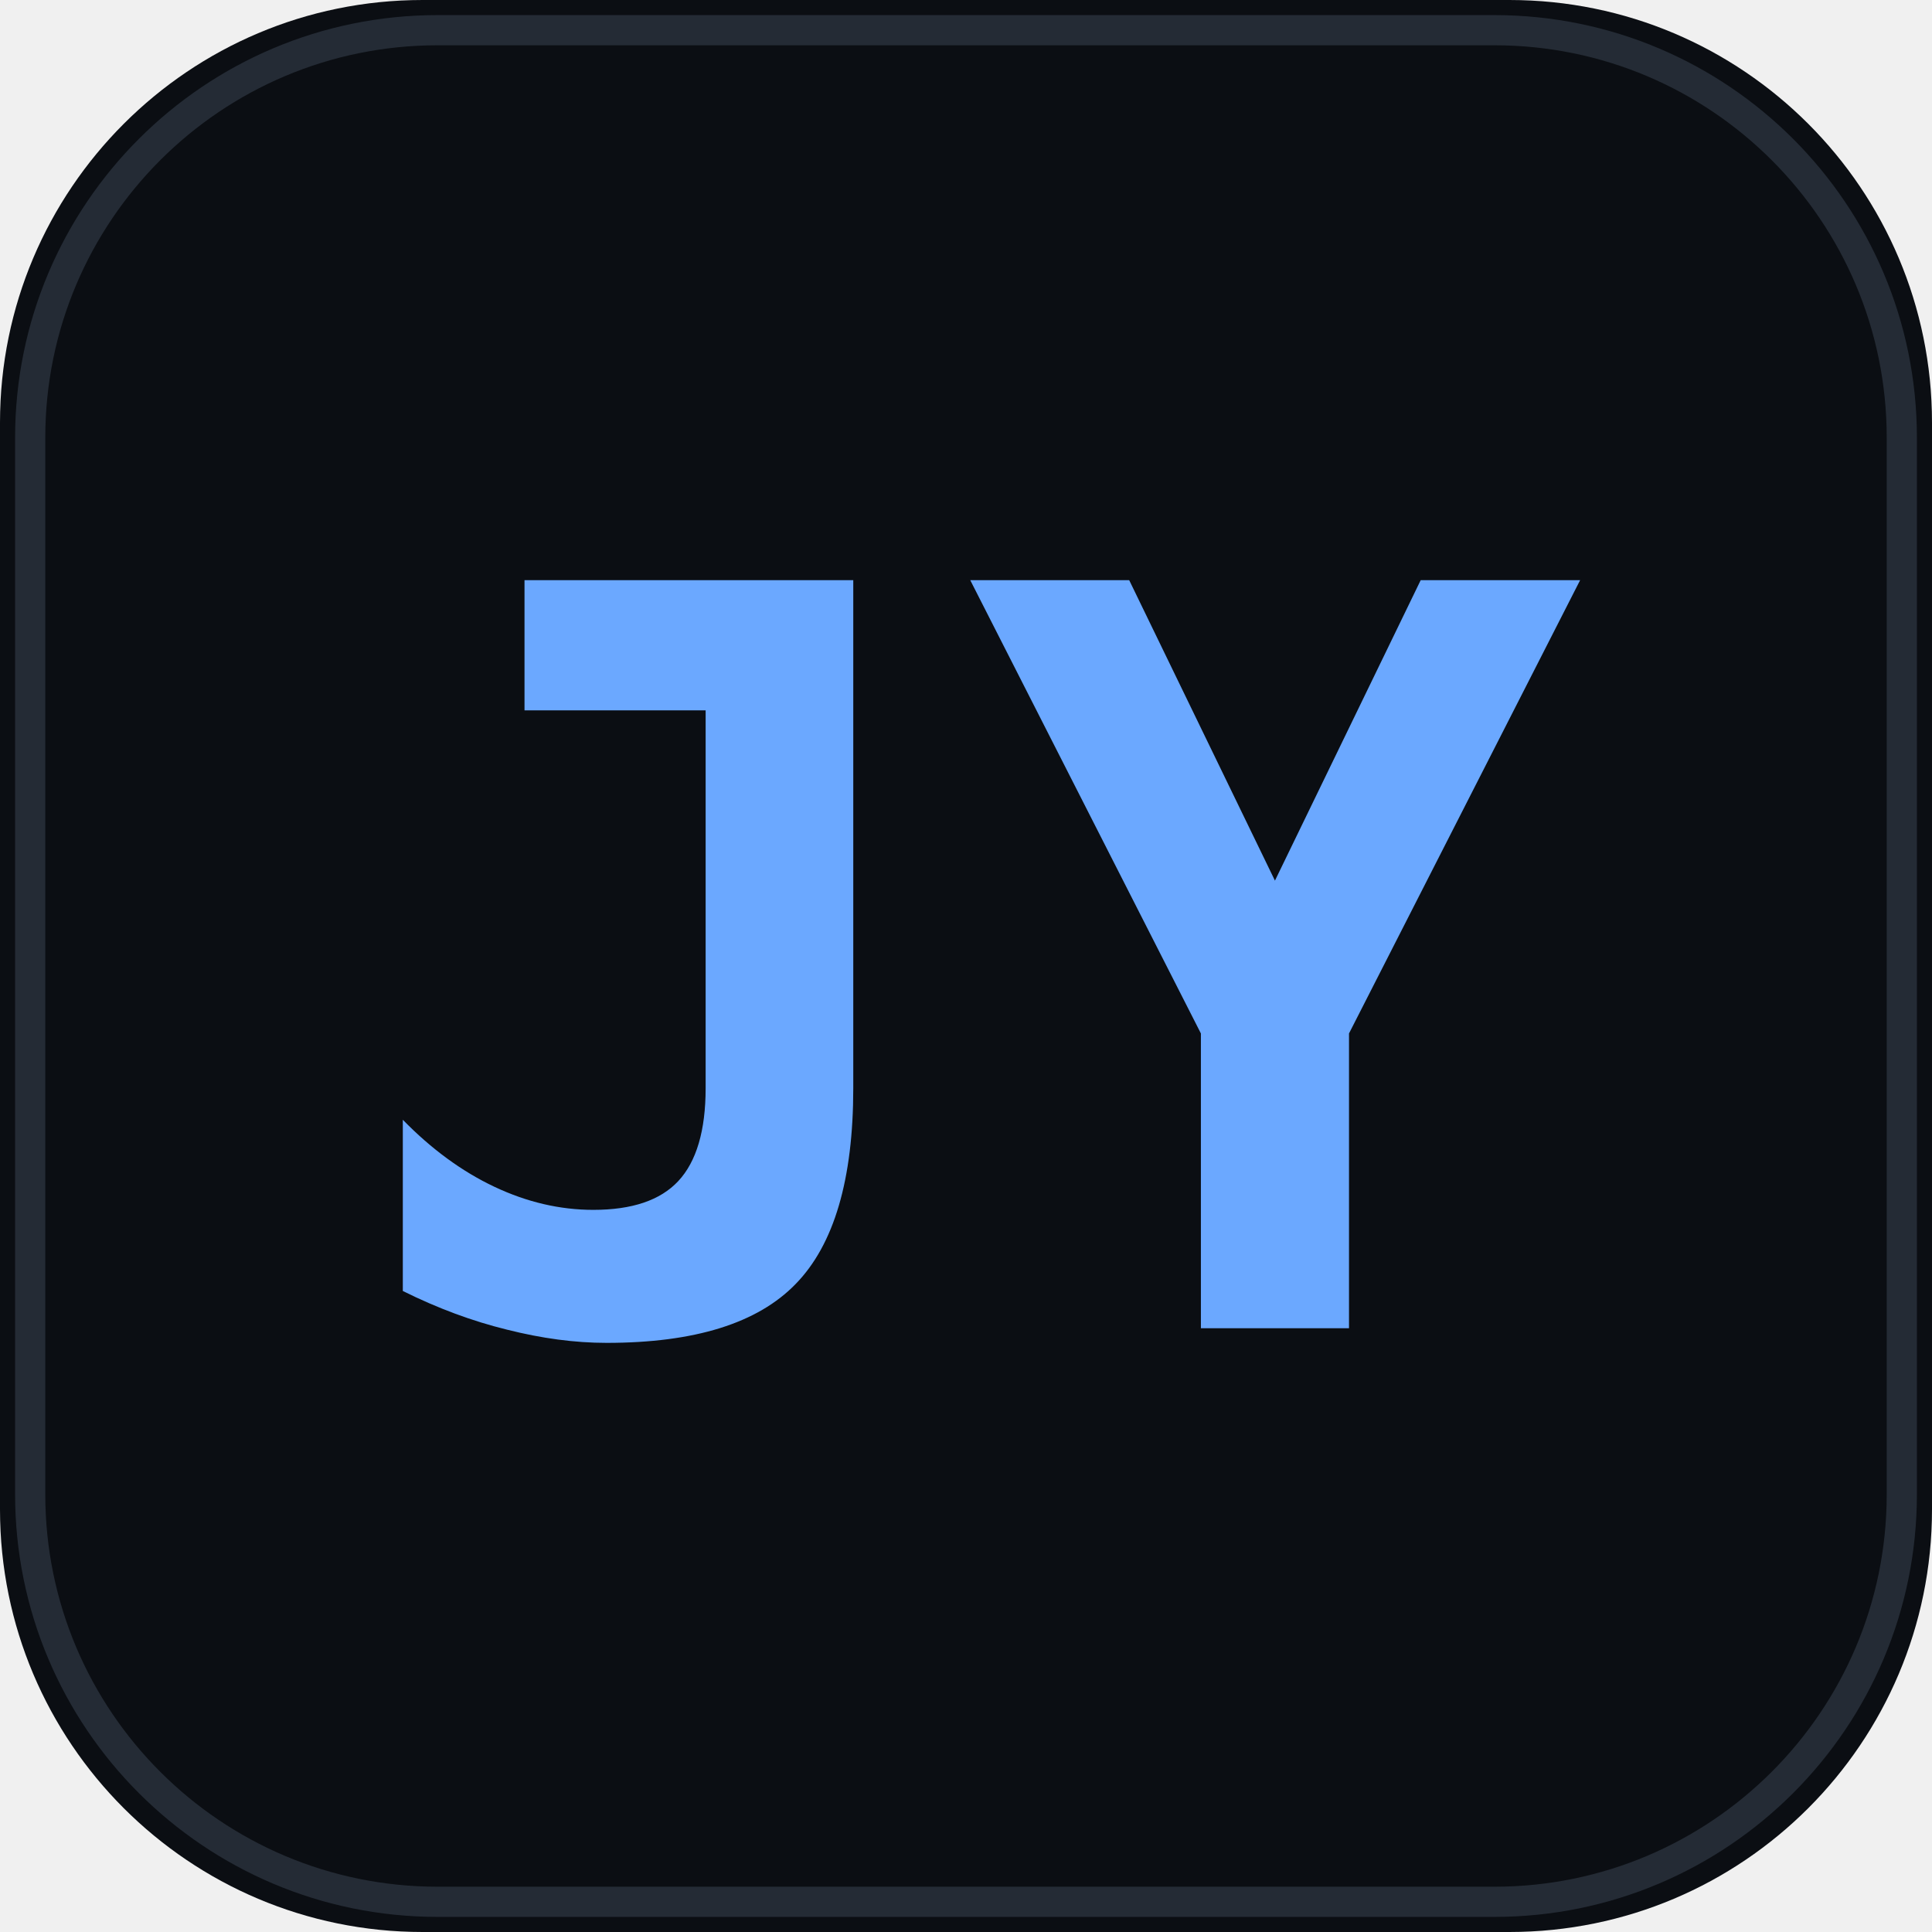
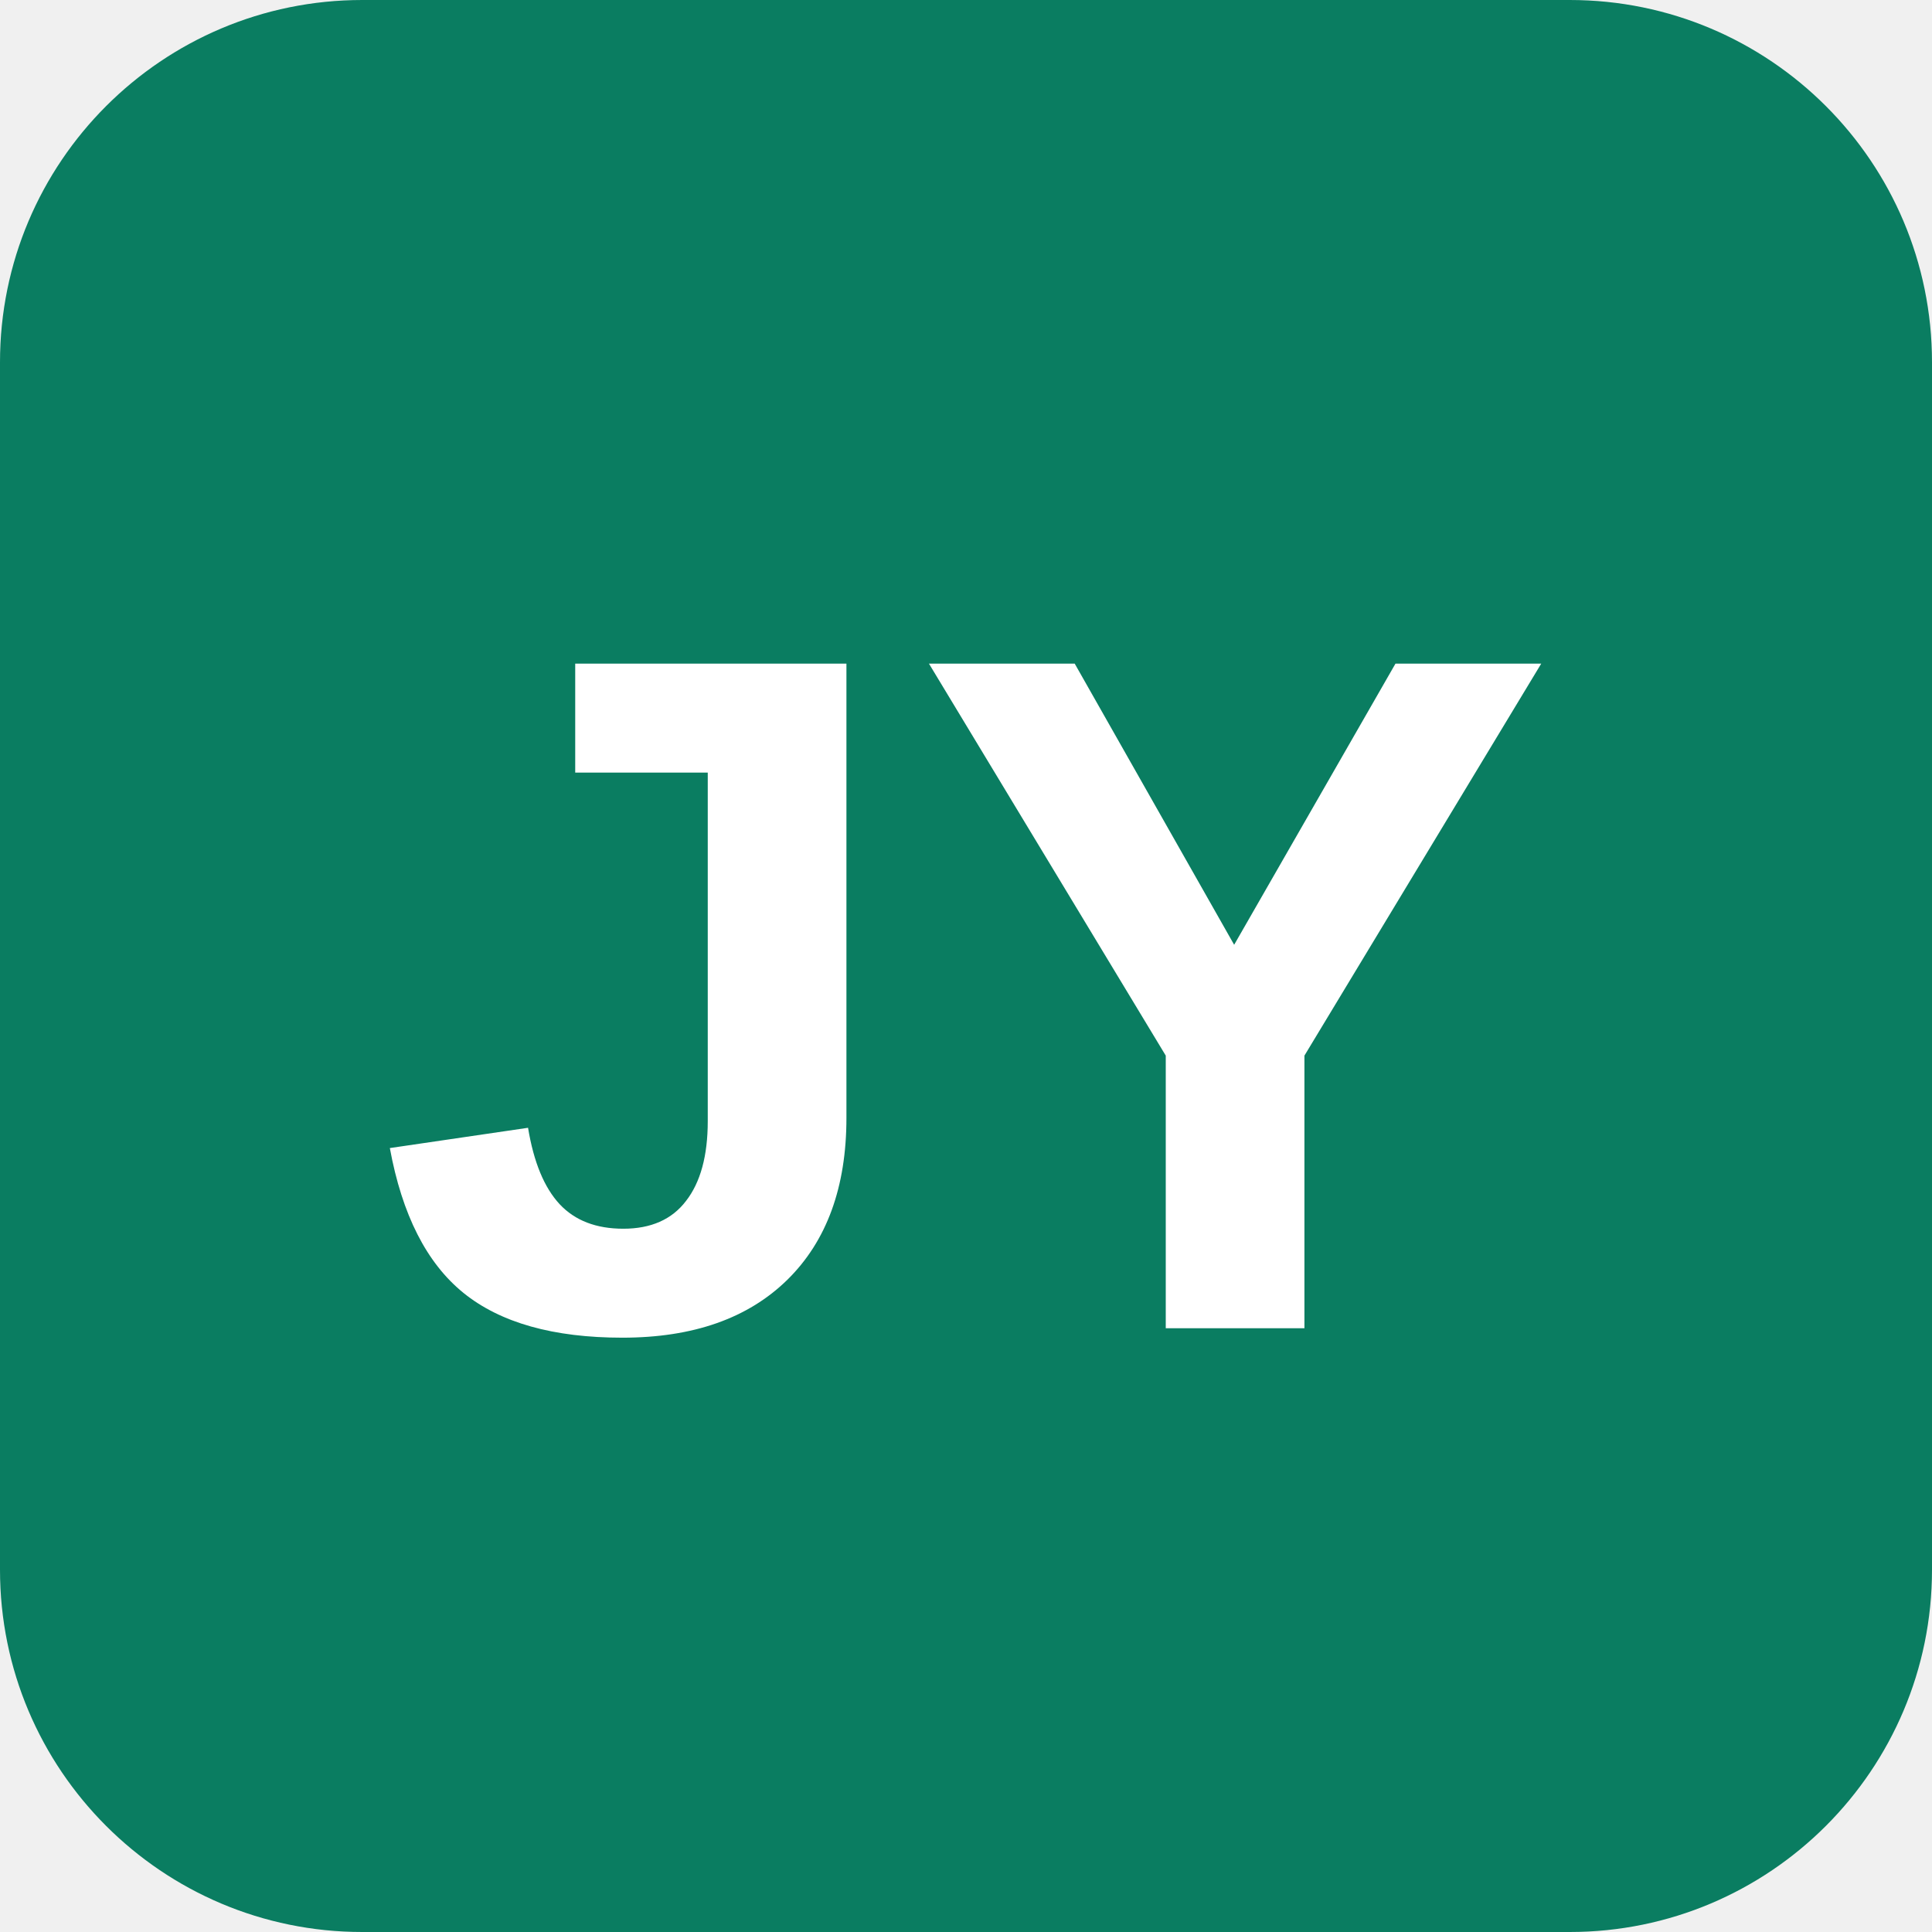
<svg xmlns="http://www.w3.org/2000/svg" viewBox="0 0 64 64">
-   <rect width="64" height="64" rx="14" fill="#0b0e13" />
-   <rect x="1" y="1" width="62" height="62" rx="13.5" fill="none" stroke="#242b35" />
-   <text x="32" y="44" font-family="ui-monospace, SFMono-Regular, Menlo, monospace" font-size="34" font-weight="600" fill="#6ba8ff" text-anchor="middle">JY</text>
+   <rect width="64" height="64" rx="12" fill="#0a7d61" />
+   <text x="32" y="44" font-family="Archivo, Helvetica Neue, Arial, sans-serif" font-size="32" font-weight="800" fill="#ffffff" text-anchor="middle">JY</text>
</svg>
